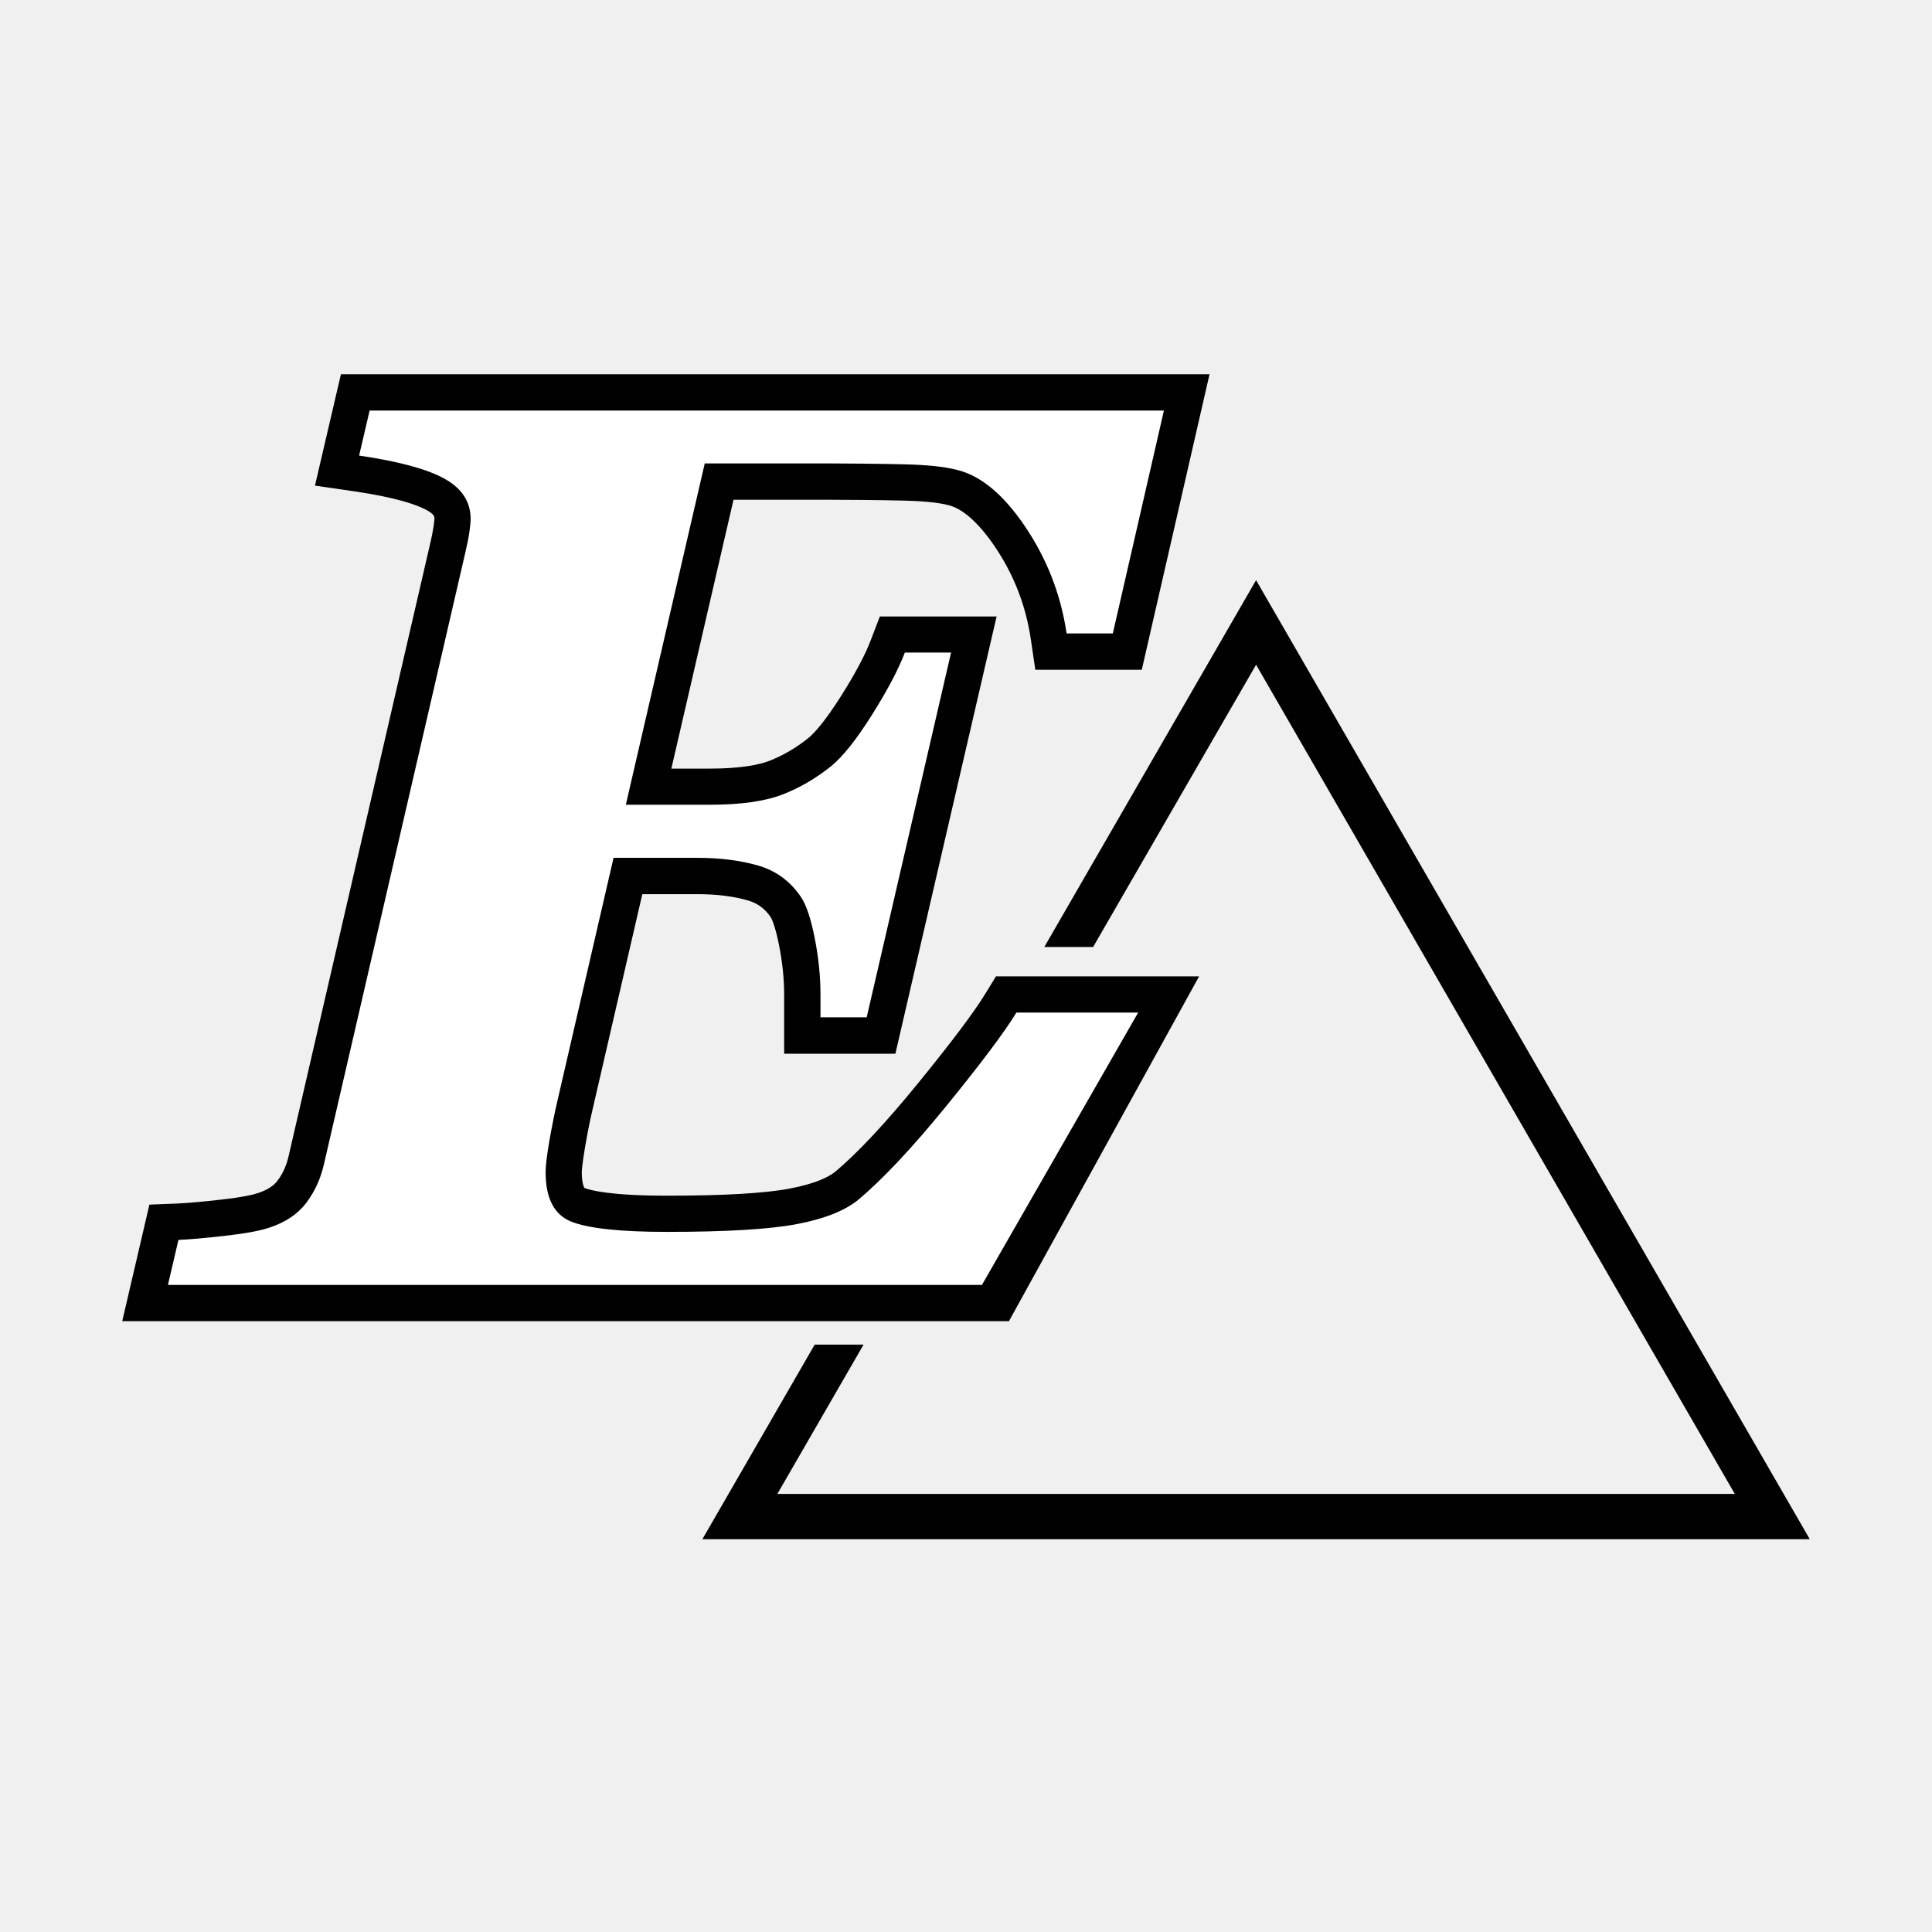
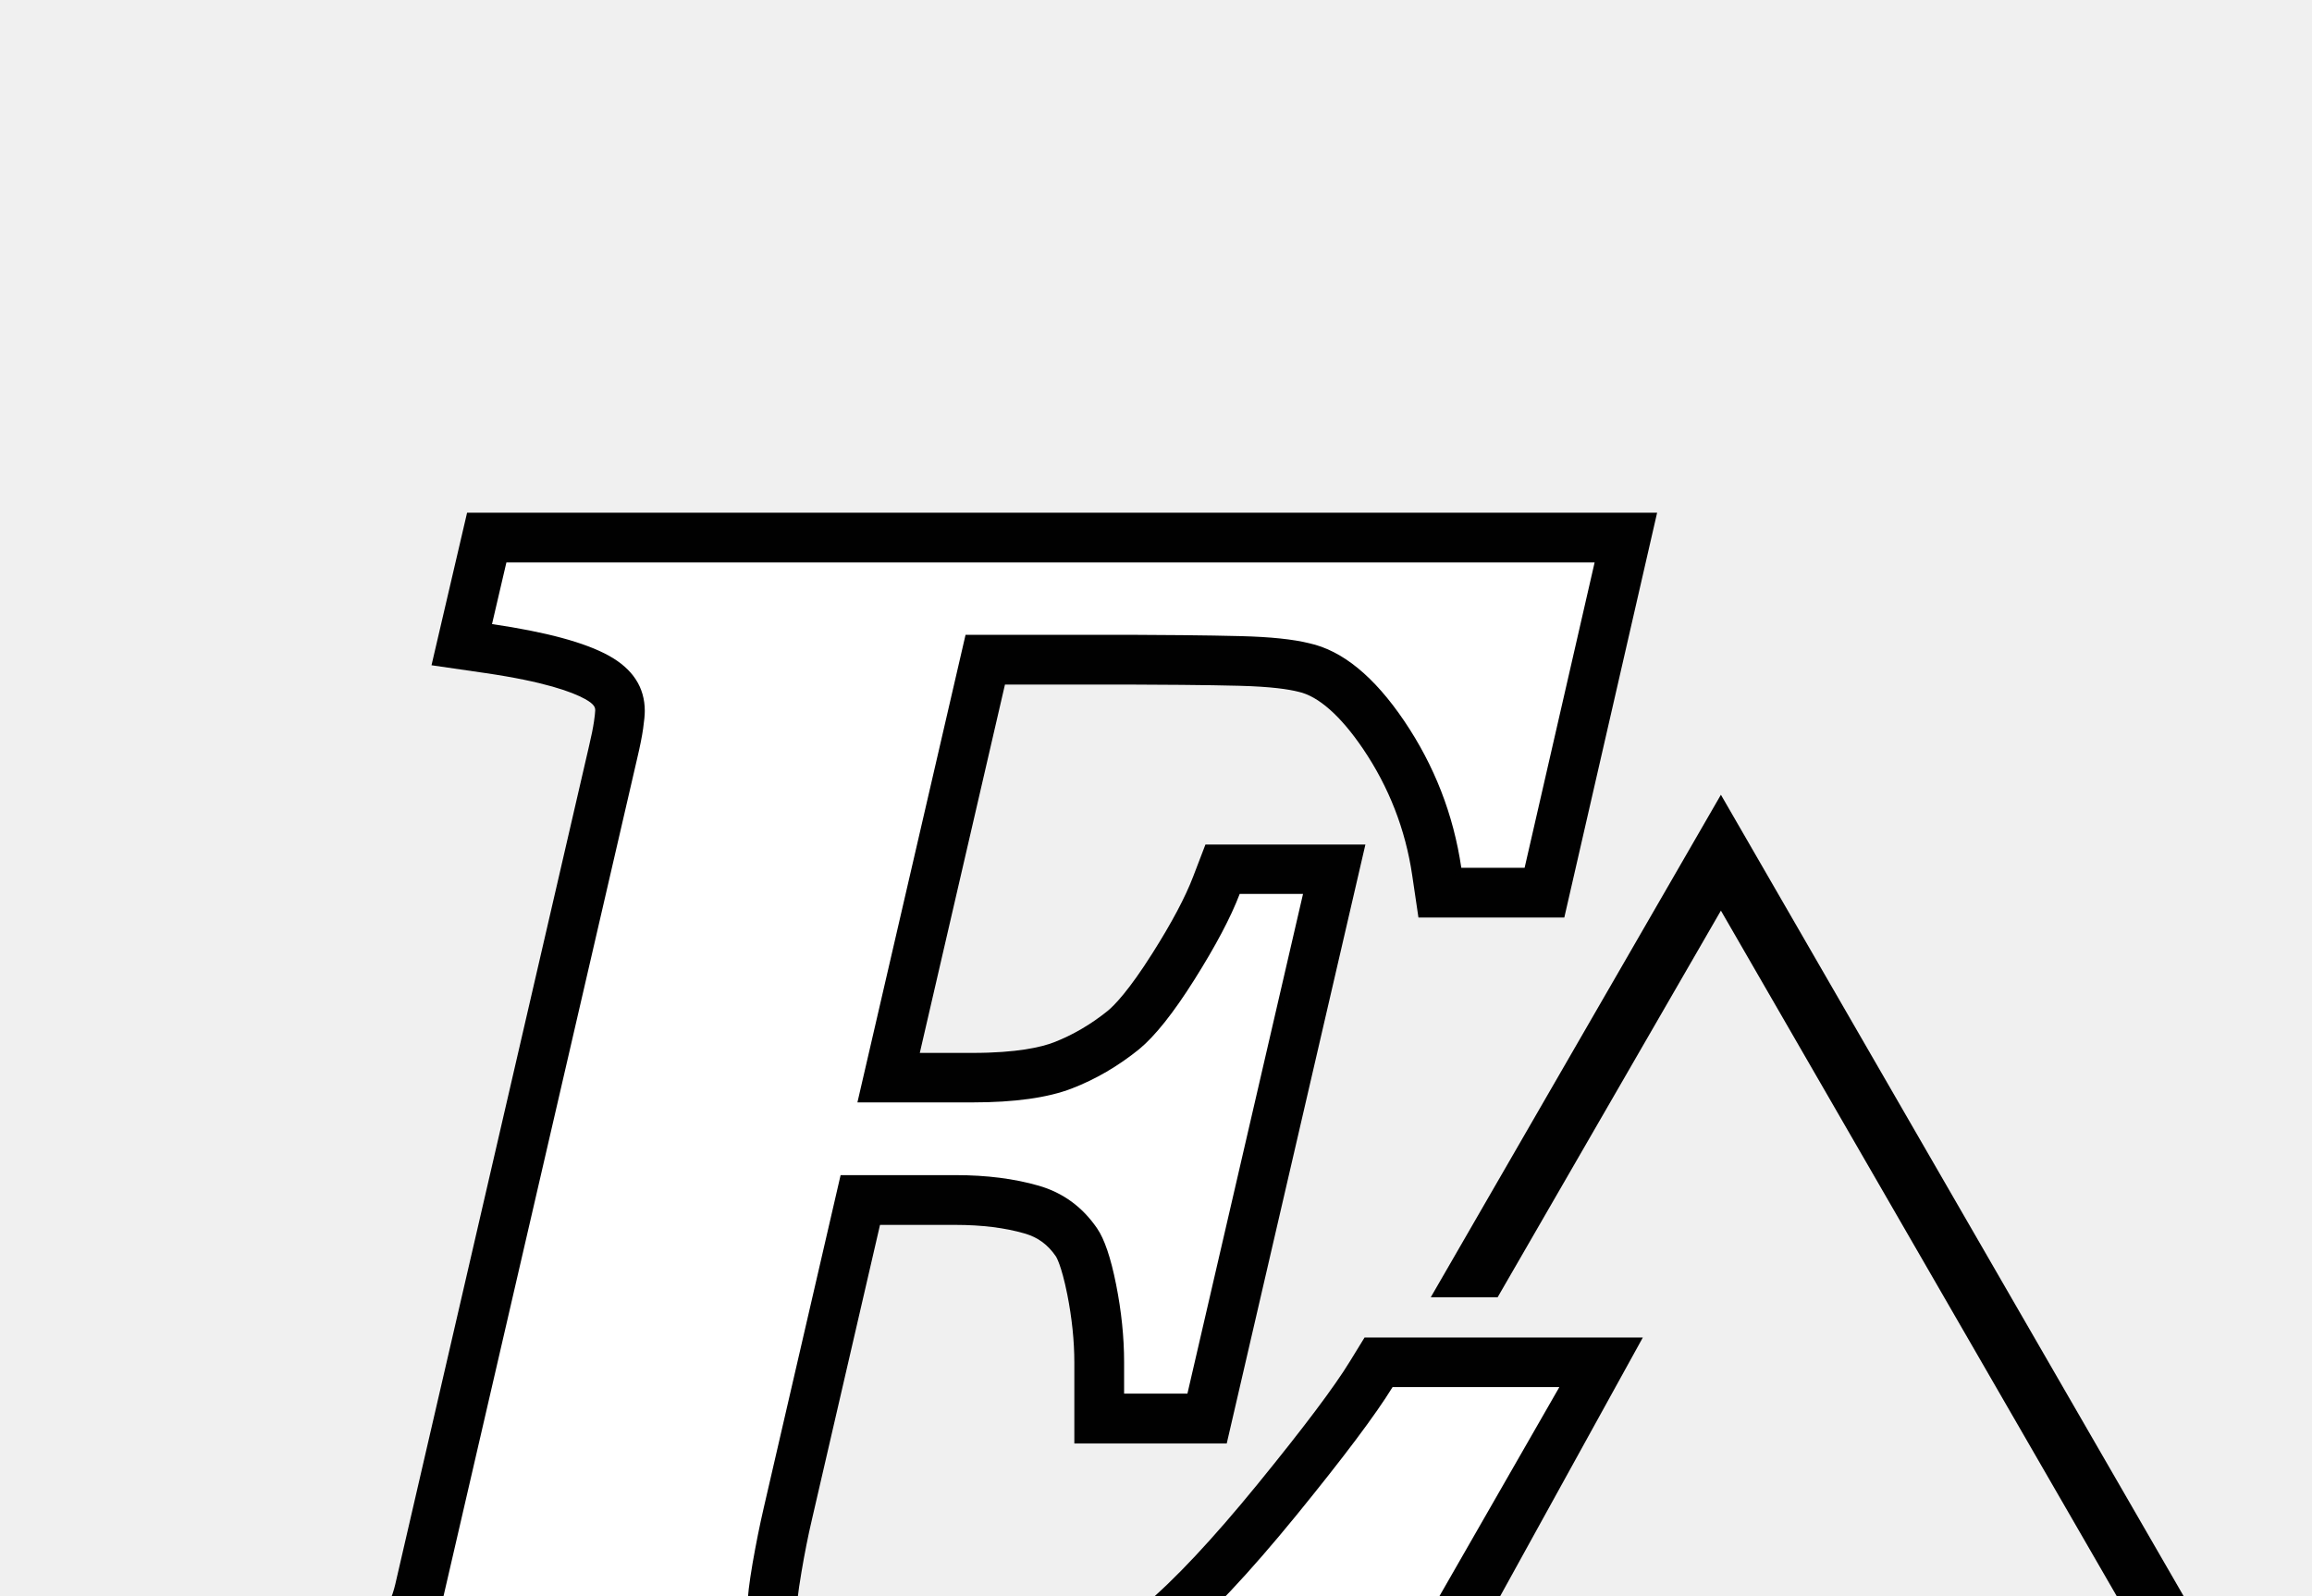
- <svg xmlns="http://www.w3.org/2000/svg" version="1.1" id="Layer_1" x="0px" y="0px" viewBox="0 0 283.46 283.46" style="enable-background:new 0 0 283.46 283.46;" xml:space="preserve">
+ <svg xmlns="http://www.w3.org/2000/svg" version="1.1" id="Layer_1" x="0px" y="0px" style="enable-background:new 0 0 283.46 283.46;" xml:space="preserve">
  <style type="text/css">
	.st0{fill:#010101;}
	.st1{fill:#FFFFFF;}
</style>
  <g>
    <g>
      <g>
        <path class="st0" d="M17.94,193.81l3.98-17.07l4.05-0.16c1.37-0.05,3.51-0.24,6.36-0.56c3.41-0.38,4.94-0.77,5.54-0.98     c1.33-0.44,2.25-1.03,2.83-1.79c0.78-1.03,1.31-2.2,1.63-3.57l20.73-89.69c0.27-1.13,0.45-2.04,0.55-2.72     c0.07-0.5,0.12-0.88,0.13-1.15c0-0.3,0-0.65-1.1-1.26c-1.36-0.75-4.33-1.85-10.71-2.78l-5.72-0.83l3.81-16.34h127.44l-9.94,43.36     H151.9l-0.67-4.54c-0.72-4.88-2.49-9.43-5.26-13.52c-2.39-3.53-4.78-5.65-6.92-6.12c-1.04-0.26-2.85-0.55-6.34-0.64     c-3.14-0.09-9.5-0.13-11.57-0.13h-13.52l-9.12,39.45h5.63c4.79,0,7.39-0.62,8.72-1.13c2.04-0.79,3.98-1.93,5.78-3.38     c0.67-0.55,2.23-2.12,4.78-6.16c2.07-3.27,3.54-6.04,4.37-8.23l1.31-3.42h17.13l-14.85,64.15h-16.32v-8.66     c0-2.34-0.26-4.8-0.76-7.32c-0.63-3.15-1.19-4.02-1.21-4.05c-0.87-1.27-1.93-2.05-3.35-2.46c-2.1-0.61-4.59-0.92-7.4-0.92h-8.09     l-7.3,31.59c-0.4,1.7-0.77,3.57-1.11,5.58c-0.43,2.53-0.47,3.41-0.47,3.62c0,1.8,0.39,2.32,0.39,2.32     c0.89,0.34,3.79,1.13,12.1,1.13s14.37-0.35,17.99-1.04c3.87-0.73,5.75-1.73,6.65-2.43c3.23-2.69,7.37-7.1,12.19-13.01     c4.89-6,8.22-10.42,9.89-13.16l1.56-2.54h29.8l-27.9,50.59H17.94z" />
      </g>
      <g>
        <path class="st1" d="M24.17,188.87l1.71-7.34l0.29-0.01c1.49-0.06,3.74-0.26,6.71-0.59c2.94-0.33,5.15-0.73,6.57-1.2     c2.27-0.75,4.01-1.93,5.2-3.49c1.2-1.58,2.04-3.41,2.51-5.46L67.87,81.1c0.3-1.24,0.51-2.3,0.63-3.13     c0.12-0.83,0.18-1.45,0.18-1.84c0-2.41-1.19-4.23-3.65-5.59c-2.51-1.39-6.68-2.51-12.39-3.35l-0.4-0.06l1.7-7.29h117.31     l-7.67,33.47h-7.4l-0.05-0.32c-0.83-5.62-2.87-10.85-6.05-15.56c-3.16-4.67-6.51-7.42-9.96-8.18c-1.66-0.41-4.1-0.67-7.26-0.76     c-3.31-0.09-9.8-0.14-11.71-0.14h-17.45l-11.4,49.33h11.85c4.46,0,8-0.49,10.51-1.47c2.52-0.97,4.9-2.37,7.1-4.15     c1.65-1.35,3.62-3.83,5.85-7.37c2.24-3.55,3.86-6.61,4.81-9.11l0.09-0.24h7.51l-12.56,54.27H120v-3.72     c0-2.67-0.29-5.46-0.85-8.29c-0.56-2.8-1.23-4.77-1.98-5.87c-1.51-2.21-3.55-3.69-6.05-4.42c-2.55-0.74-5.51-1.12-8.77-1.12     H90.32l-8.19,35.42c-0.42,1.78-0.81,3.75-1.17,5.86c-0.36,2.08-0.54,3.58-0.54,4.46c0,3.72,1.16,5.99,3.56,6.93     c2.48,0.97,7.14,1.46,13.88,1.46c8.62,0,14.98-0.38,18.92-1.12c3.9-0.74,6.86-1.88,8.79-3.41c3.58-2.98,7.94-7.62,12.96-13.77     c5.03-6.17,8.49-10.78,10.28-13.7l0.11-0.18h18.71l-23.35,40.71H24.17z" />
        <path class="st0" d="M170.77,60.22l-7.5,32.72h-6.78c-0.84-5.7-2.88-10.94-6.11-15.72c-3.23-4.77-6.62-7.55-10.19-8.33     c-1.69-0.42-4.13-0.68-7.33-0.76c-3.2-0.09-9.61-0.14-11.72-0.14h-17.74l-11.58,50.08h12.32c4.53,0,8.07-0.5,10.64-1.49     c2.57-0.99,4.97-2.4,7.2-4.2c1.69-1.39,3.67-3.87,5.93-7.46c2.26-3.59,3.88-6.64,4.85-9.18h6.78l-12.38,53.52h-6.78v-3.34     c0-2.71-0.29-5.5-0.86-8.36c-0.57-2.86-1.25-4.87-2.04-6.01c-1.57-2.29-3.65-3.81-6.25-4.56c-2.6-0.75-5.56-1.13-8.88-1.13H90.02     l-8.25,35.71c-0.42,1.81-0.81,3.77-1.18,5.88c-0.36,2.11-0.54,3.62-0.54,4.52c0,3.86,1.27,6.28,3.8,7.28     c2.53,0.99,7.2,1.49,14.01,1.49c8.68,0,15.01-0.38,18.99-1.13c3.98-0.75,6.96-1.91,8.95-3.48c3.62-3.01,7.95-7.62,13.02-13.83     c5.06-6.21,8.5-10.79,10.31-13.74h17.86l-22.92,39.96H24.64l1.54-6.6c1.51-0.06,3.75-0.26,6.73-0.59     c2.98-0.33,5.2-0.74,6.64-1.22c2.35-0.78,4.14-1.99,5.38-3.62c1.23-1.63,2.09-3.49,2.58-5.6l20.73-89.68     c0.3-1.27,0.51-2.32,0.63-3.16c0.12-0.84,0.18-1.48,0.18-1.9c0-2.53-1.28-4.5-3.84-5.92c-2.56-1.42-6.73-2.54-12.52-3.39     l1.54-6.6H170.77 M171.71,59.47h-0.94H54.23h-0.6l-0.14,0.58l-1.54,6.6l-0.18,0.79l0.81,0.12c5.67,0.83,9.79,1.94,12.27,3.3     c2.33,1.29,3.46,3.01,3.46,5.26c0,0.38-0.06,0.98-0.17,1.79c-0.12,0.82-0.33,1.86-0.62,3.1L46.78,170.7     c-0.46,2-1.28,3.79-2.44,5.32c-1.14,1.5-2.83,2.63-5.02,3.36c-1.39,0.46-3.57,0.86-6.49,1.19c-2.96,0.33-5.2,0.52-6.68,0.58     l-0.57,0.02l-0.13,0.56l-1.54,6.6l-0.21,0.92h0.94h119.42h0.43l0.22-0.38l22.92-39.96l0.64-1.12h-1.29h-17.86h-0.42l-0.22,0.36     c-1.78,2.91-5.23,7.5-10.25,13.66c-5.01,6.14-9.35,10.76-12.92,13.73c-1.87,1.47-4.77,2.59-8.61,3.32     c-3.91,0.74-10.25,1.12-18.85,1.12c-6.68,0-11.31-0.48-13.74-1.44c-2.23-0.88-3.32-3.03-3.32-6.58c0-0.85,0.18-2.33,0.53-4.39     c0.36-2.1,0.75-4.06,1.17-5.83l8.12-35.13h11.73c3.23,0,6.15,0.37,8.67,1.1c2.41,0.7,4.38,2.14,5.84,4.27     c0.72,1.06,1.37,2.99,1.92,5.74c0.56,2.81,0.85,5.57,0.85,8.21v3.34v0.75h0.75h6.78h0.6l0.13-0.58l12.38-53.52l0.21-0.92h-0.94     h-6.78h-0.52l-0.18,0.48c-0.94,2.47-2.55,5.51-4.78,9.04c-2.21,3.5-4.15,5.95-5.77,7.28c-2.16,1.75-4.52,3.12-7,4.08     c-2.47,0.96-5.96,1.44-10.37,1.44H92.76l11.23-48.58h17.15c1.91,0,8.39,0.04,11.7,0.14c3.13,0.09,5.55,0.34,7.17,0.74     c3.37,0.74,6.64,3.44,9.75,8.02c3.15,4.66,5.17,9.84,5.99,15.41l0.09,0.64h0.65h6.78h0.6l0.13-0.58l7.5-32.72L171.71,59.47     L171.71,59.47z" />
      </g>
    </g>
    <polygon class="st0" points="184.29,85.12 153.22,138.94 160.38,138.94 184.29,97.53 254.53,219.19 114.05,219.19 126.7,197.28    119.53,197.28 103.05,225.83 265.53,225.83  " />
  </g>
</svg>
